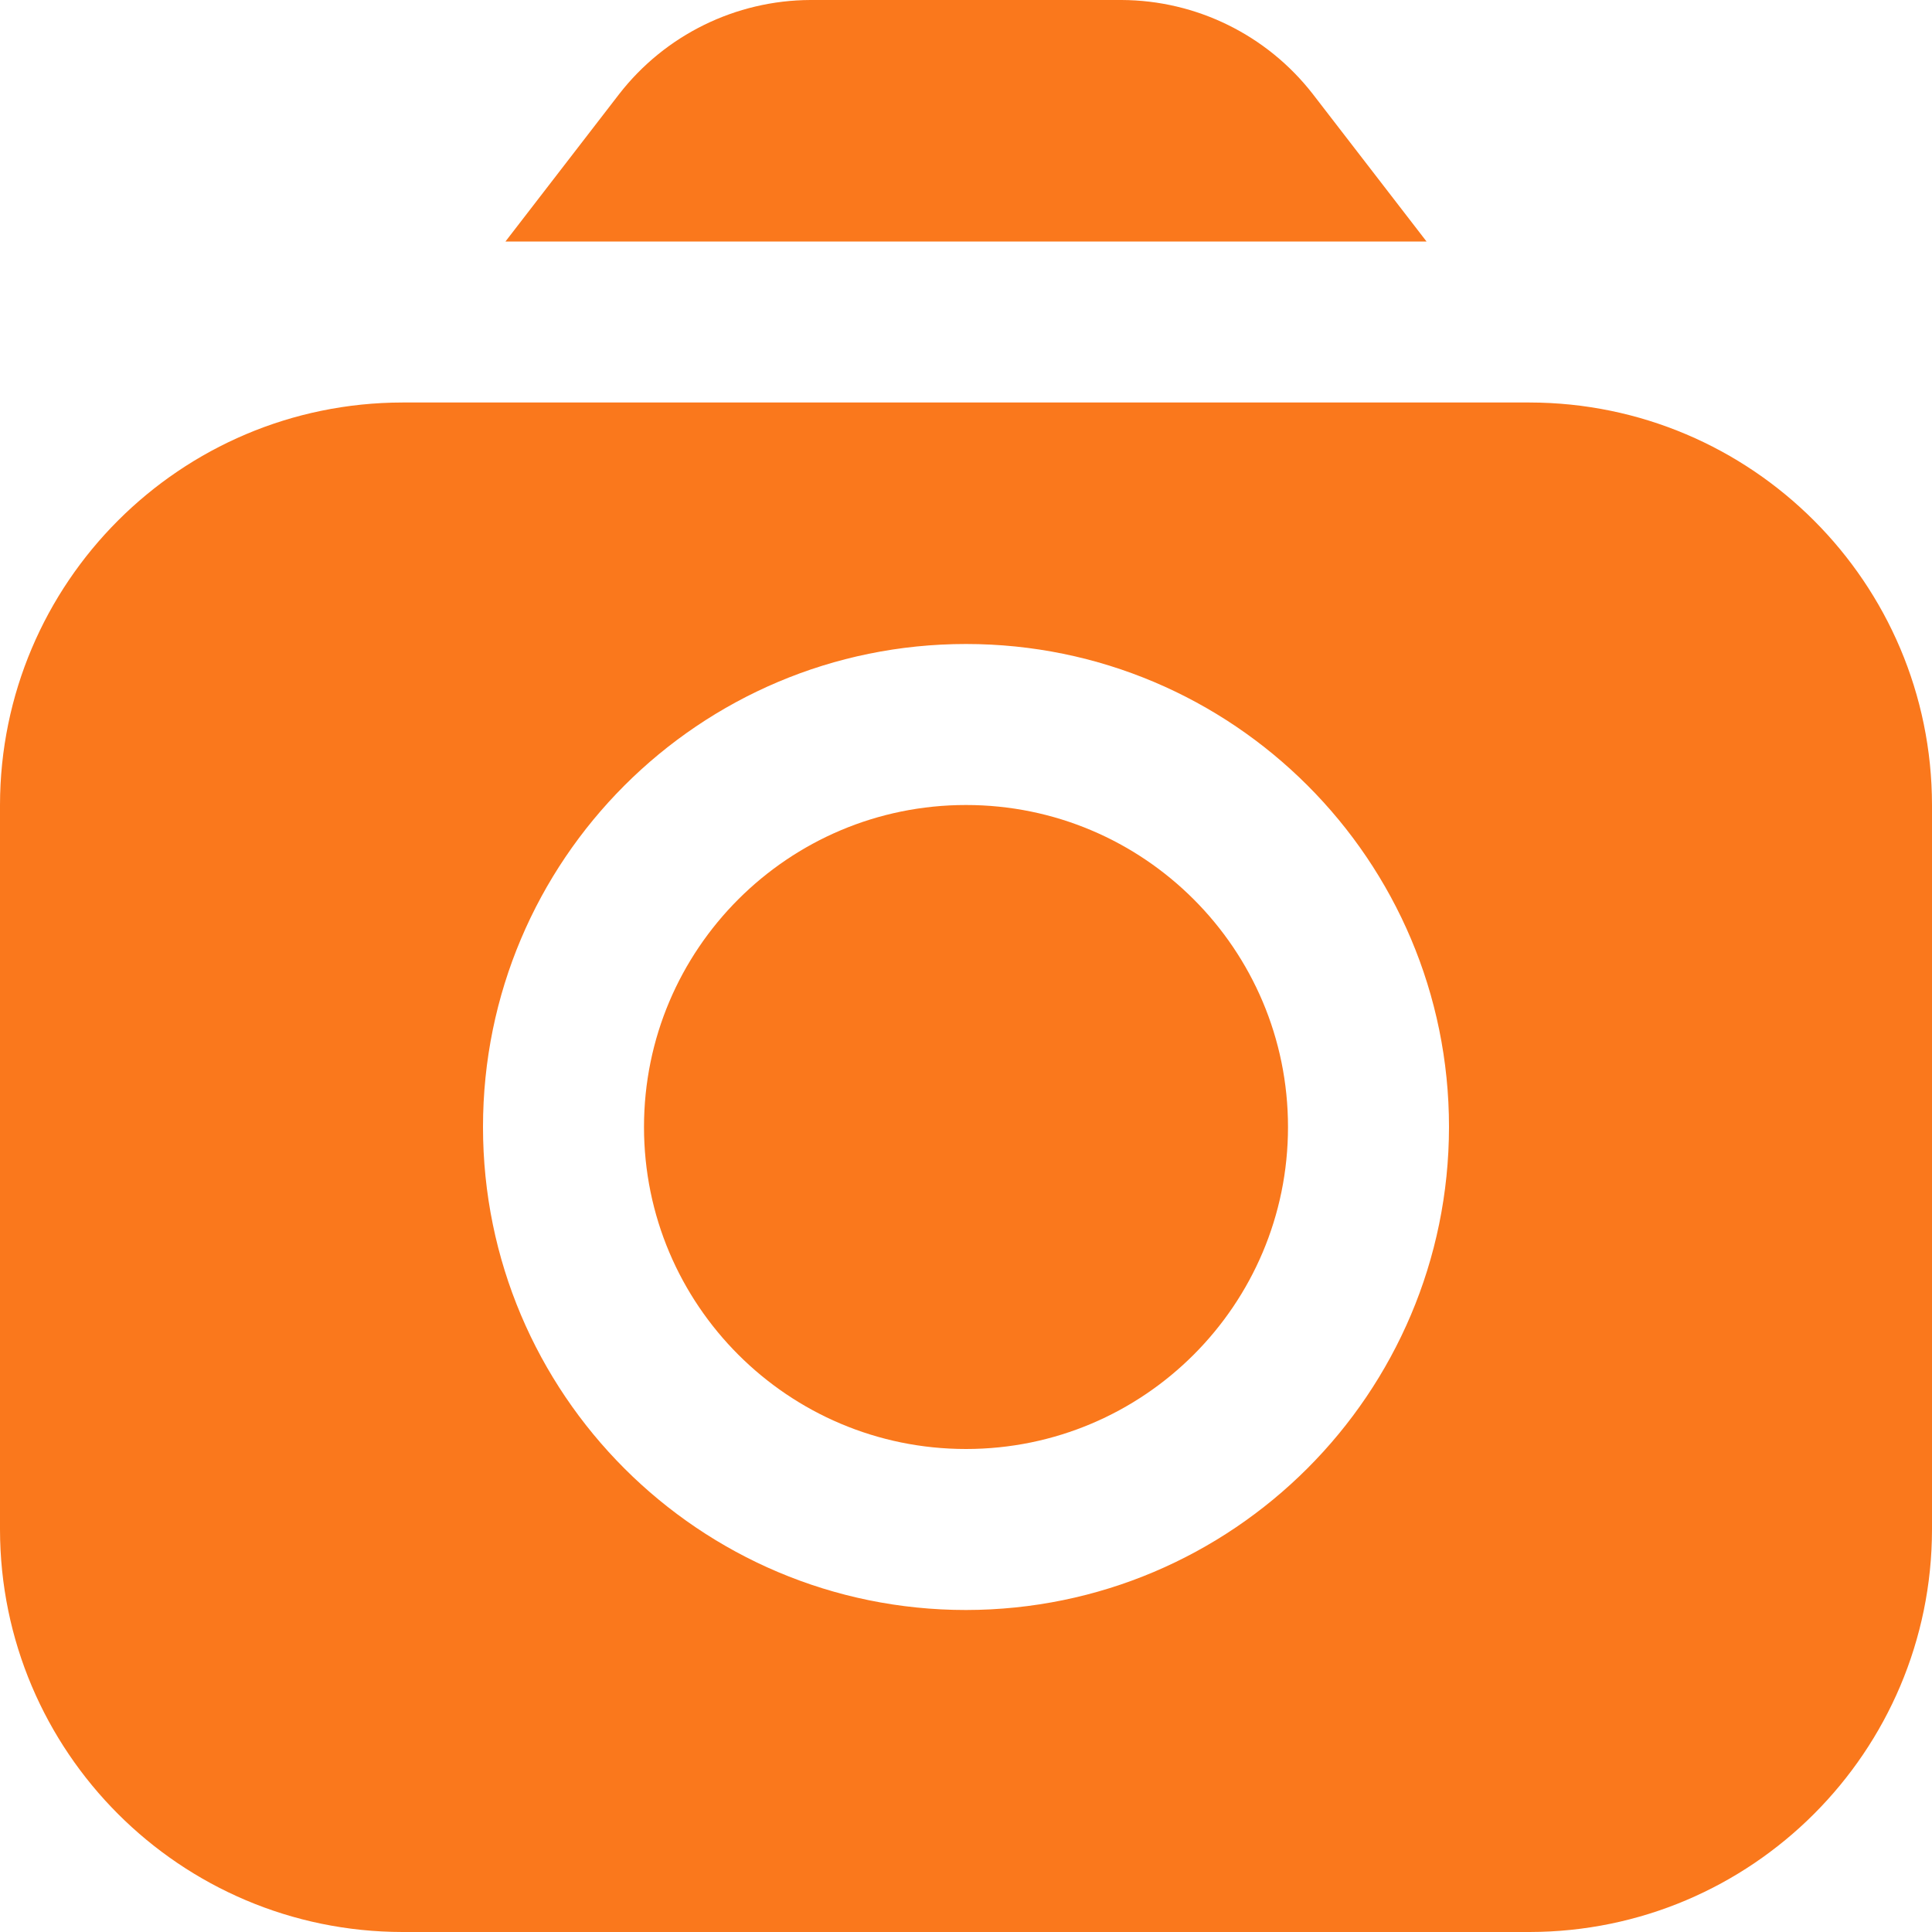
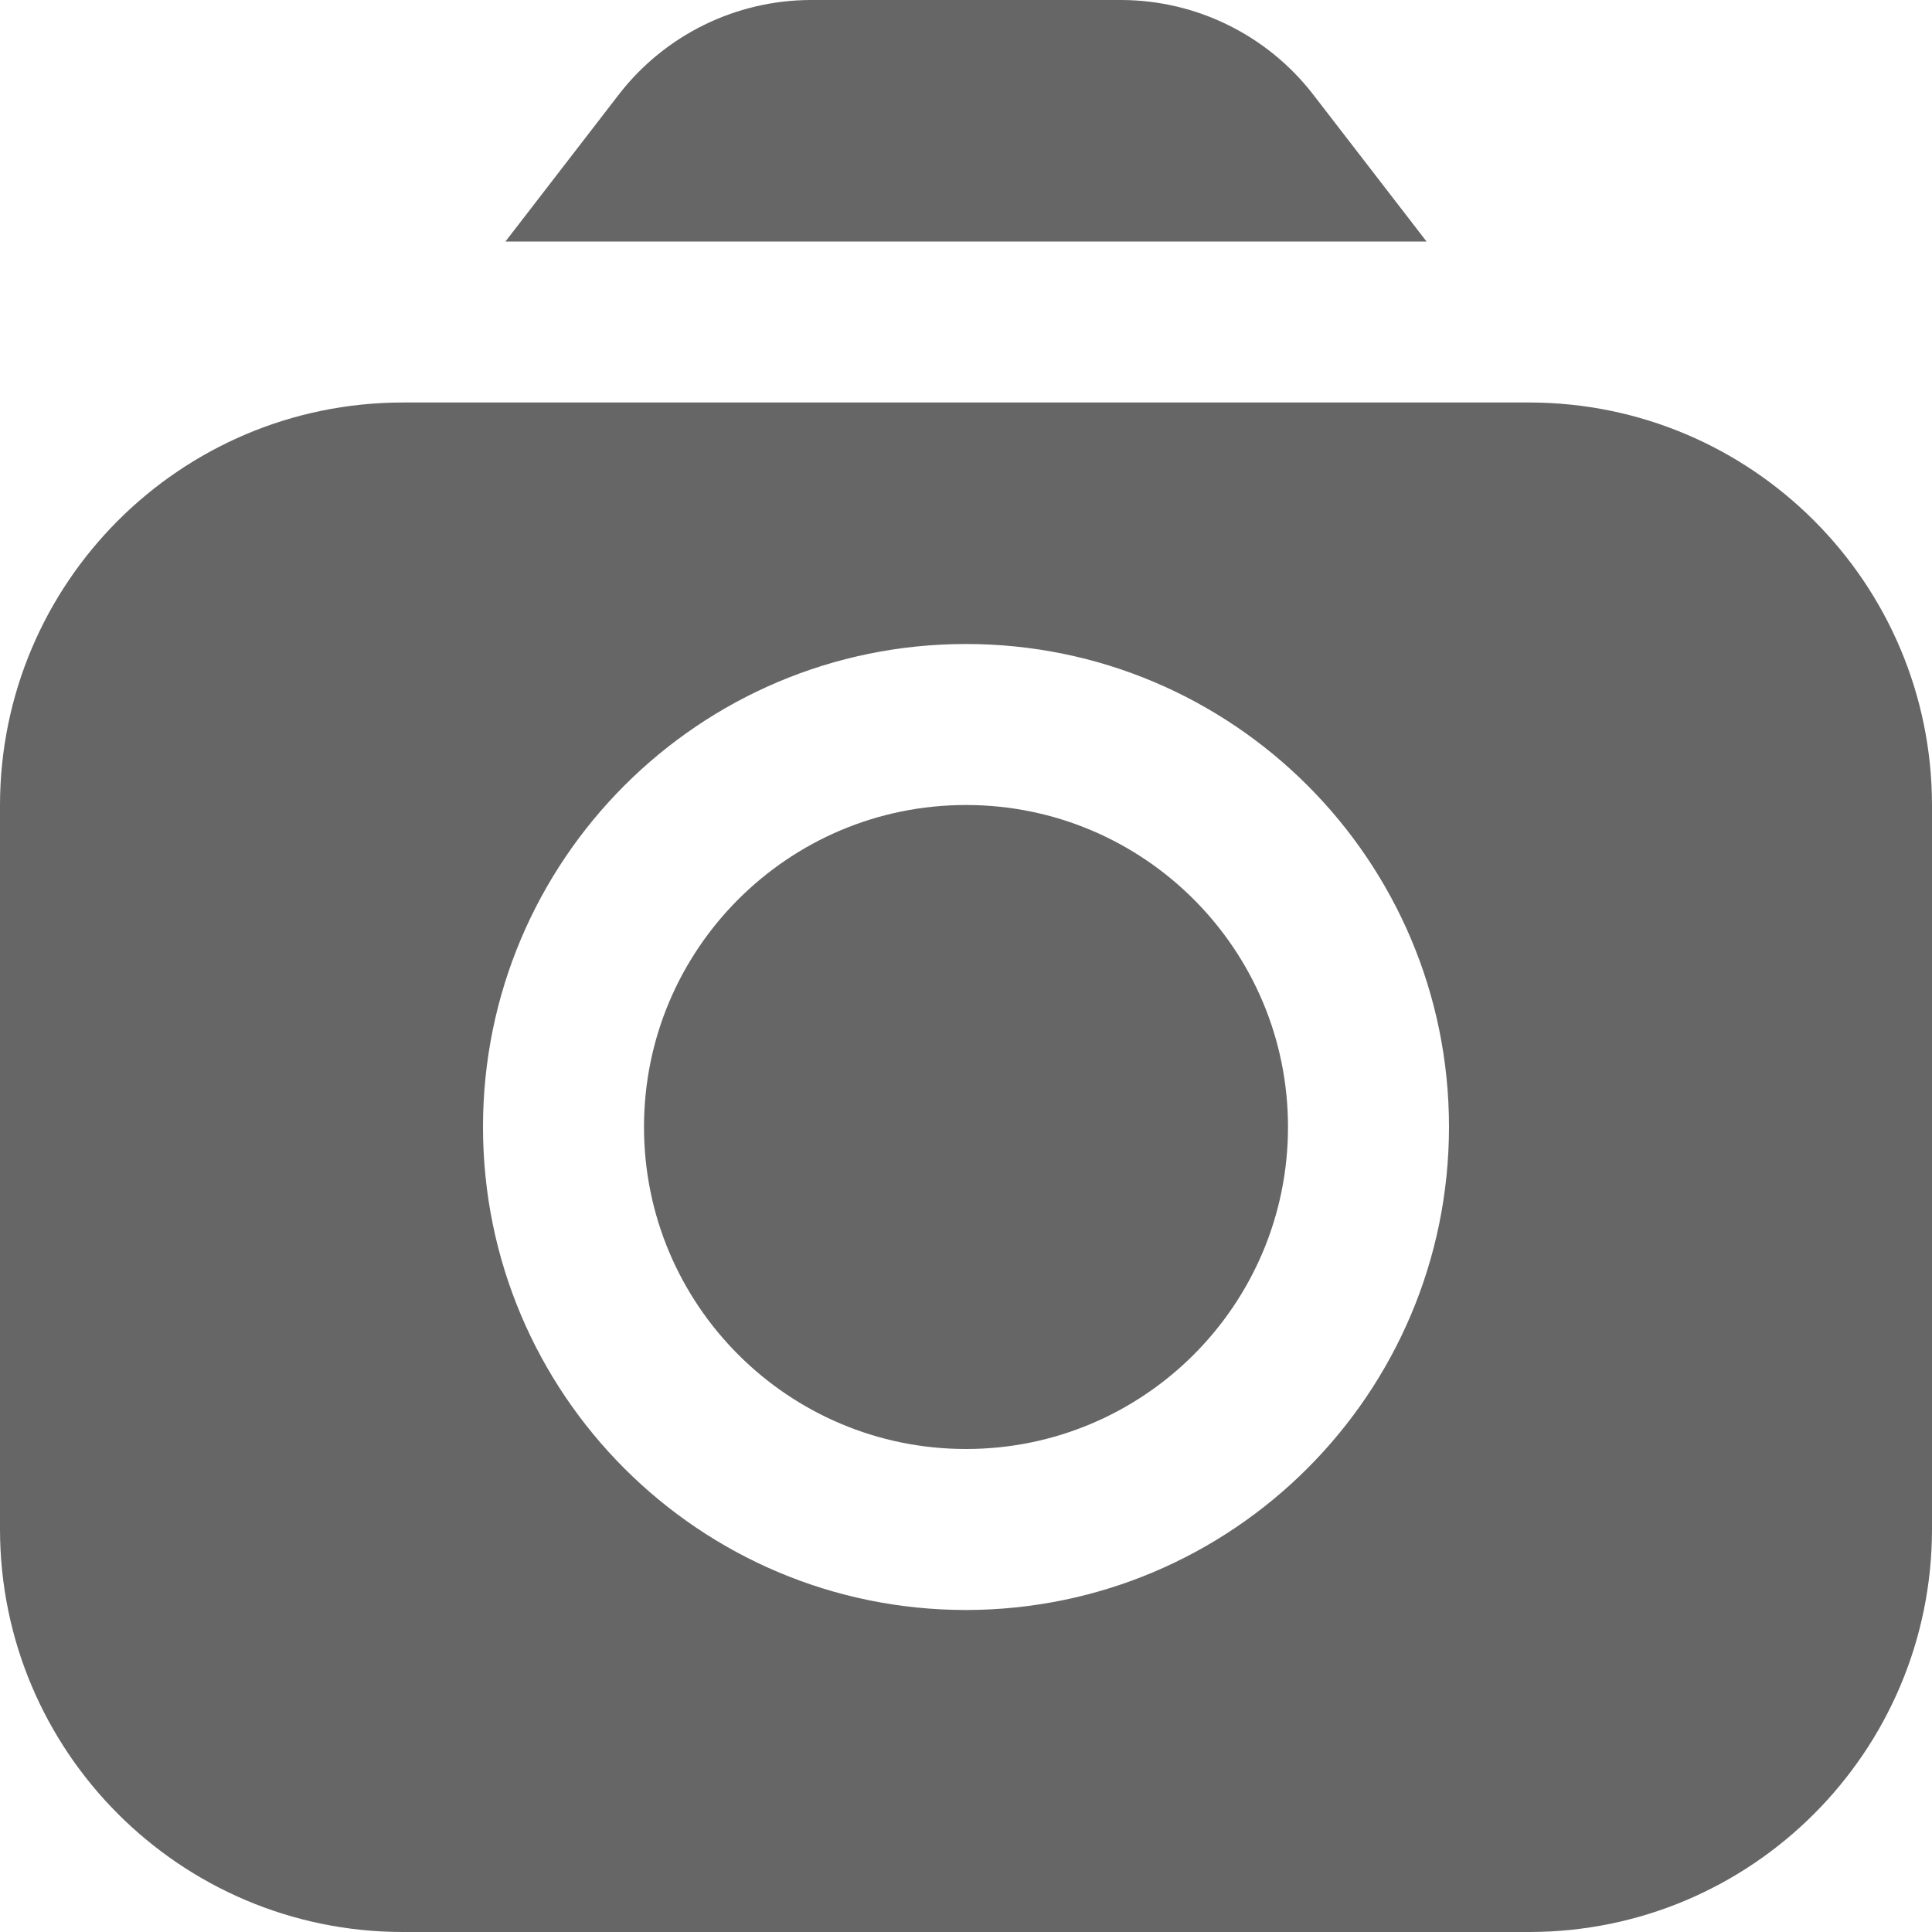
- <svg xmlns="http://www.w3.org/2000/svg" fill="#fa781c" id="Filled" viewBox="0 0 24 24" width="512" height="512">
+ <svg xmlns="http://www.w3.org/2000/svg" fill="#666666" id="Filled" viewBox="0 0 24 24" width="512" height="512">
  <path d="M17.721,3,16.308,1.168A3.023,3.023,0,0,0,13.932,0H10.068A3.023,3.023,0,0,0,7.692,1.168L6.279,3Z" />
  <circle cx="12" cy="14" r="4" />
  <path d="M19,5H5a5.006,5.006,0,0,0-5,5v9a5.006,5.006,0,0,0,5,5H19a5.006,5.006,0,0,0,5-5V10A5.006,5.006,0,0,0,19,5ZM12,20a6,6,0,1,1,6-6A6.006,6.006,0,0,1,12,20Z" />
</svg>
